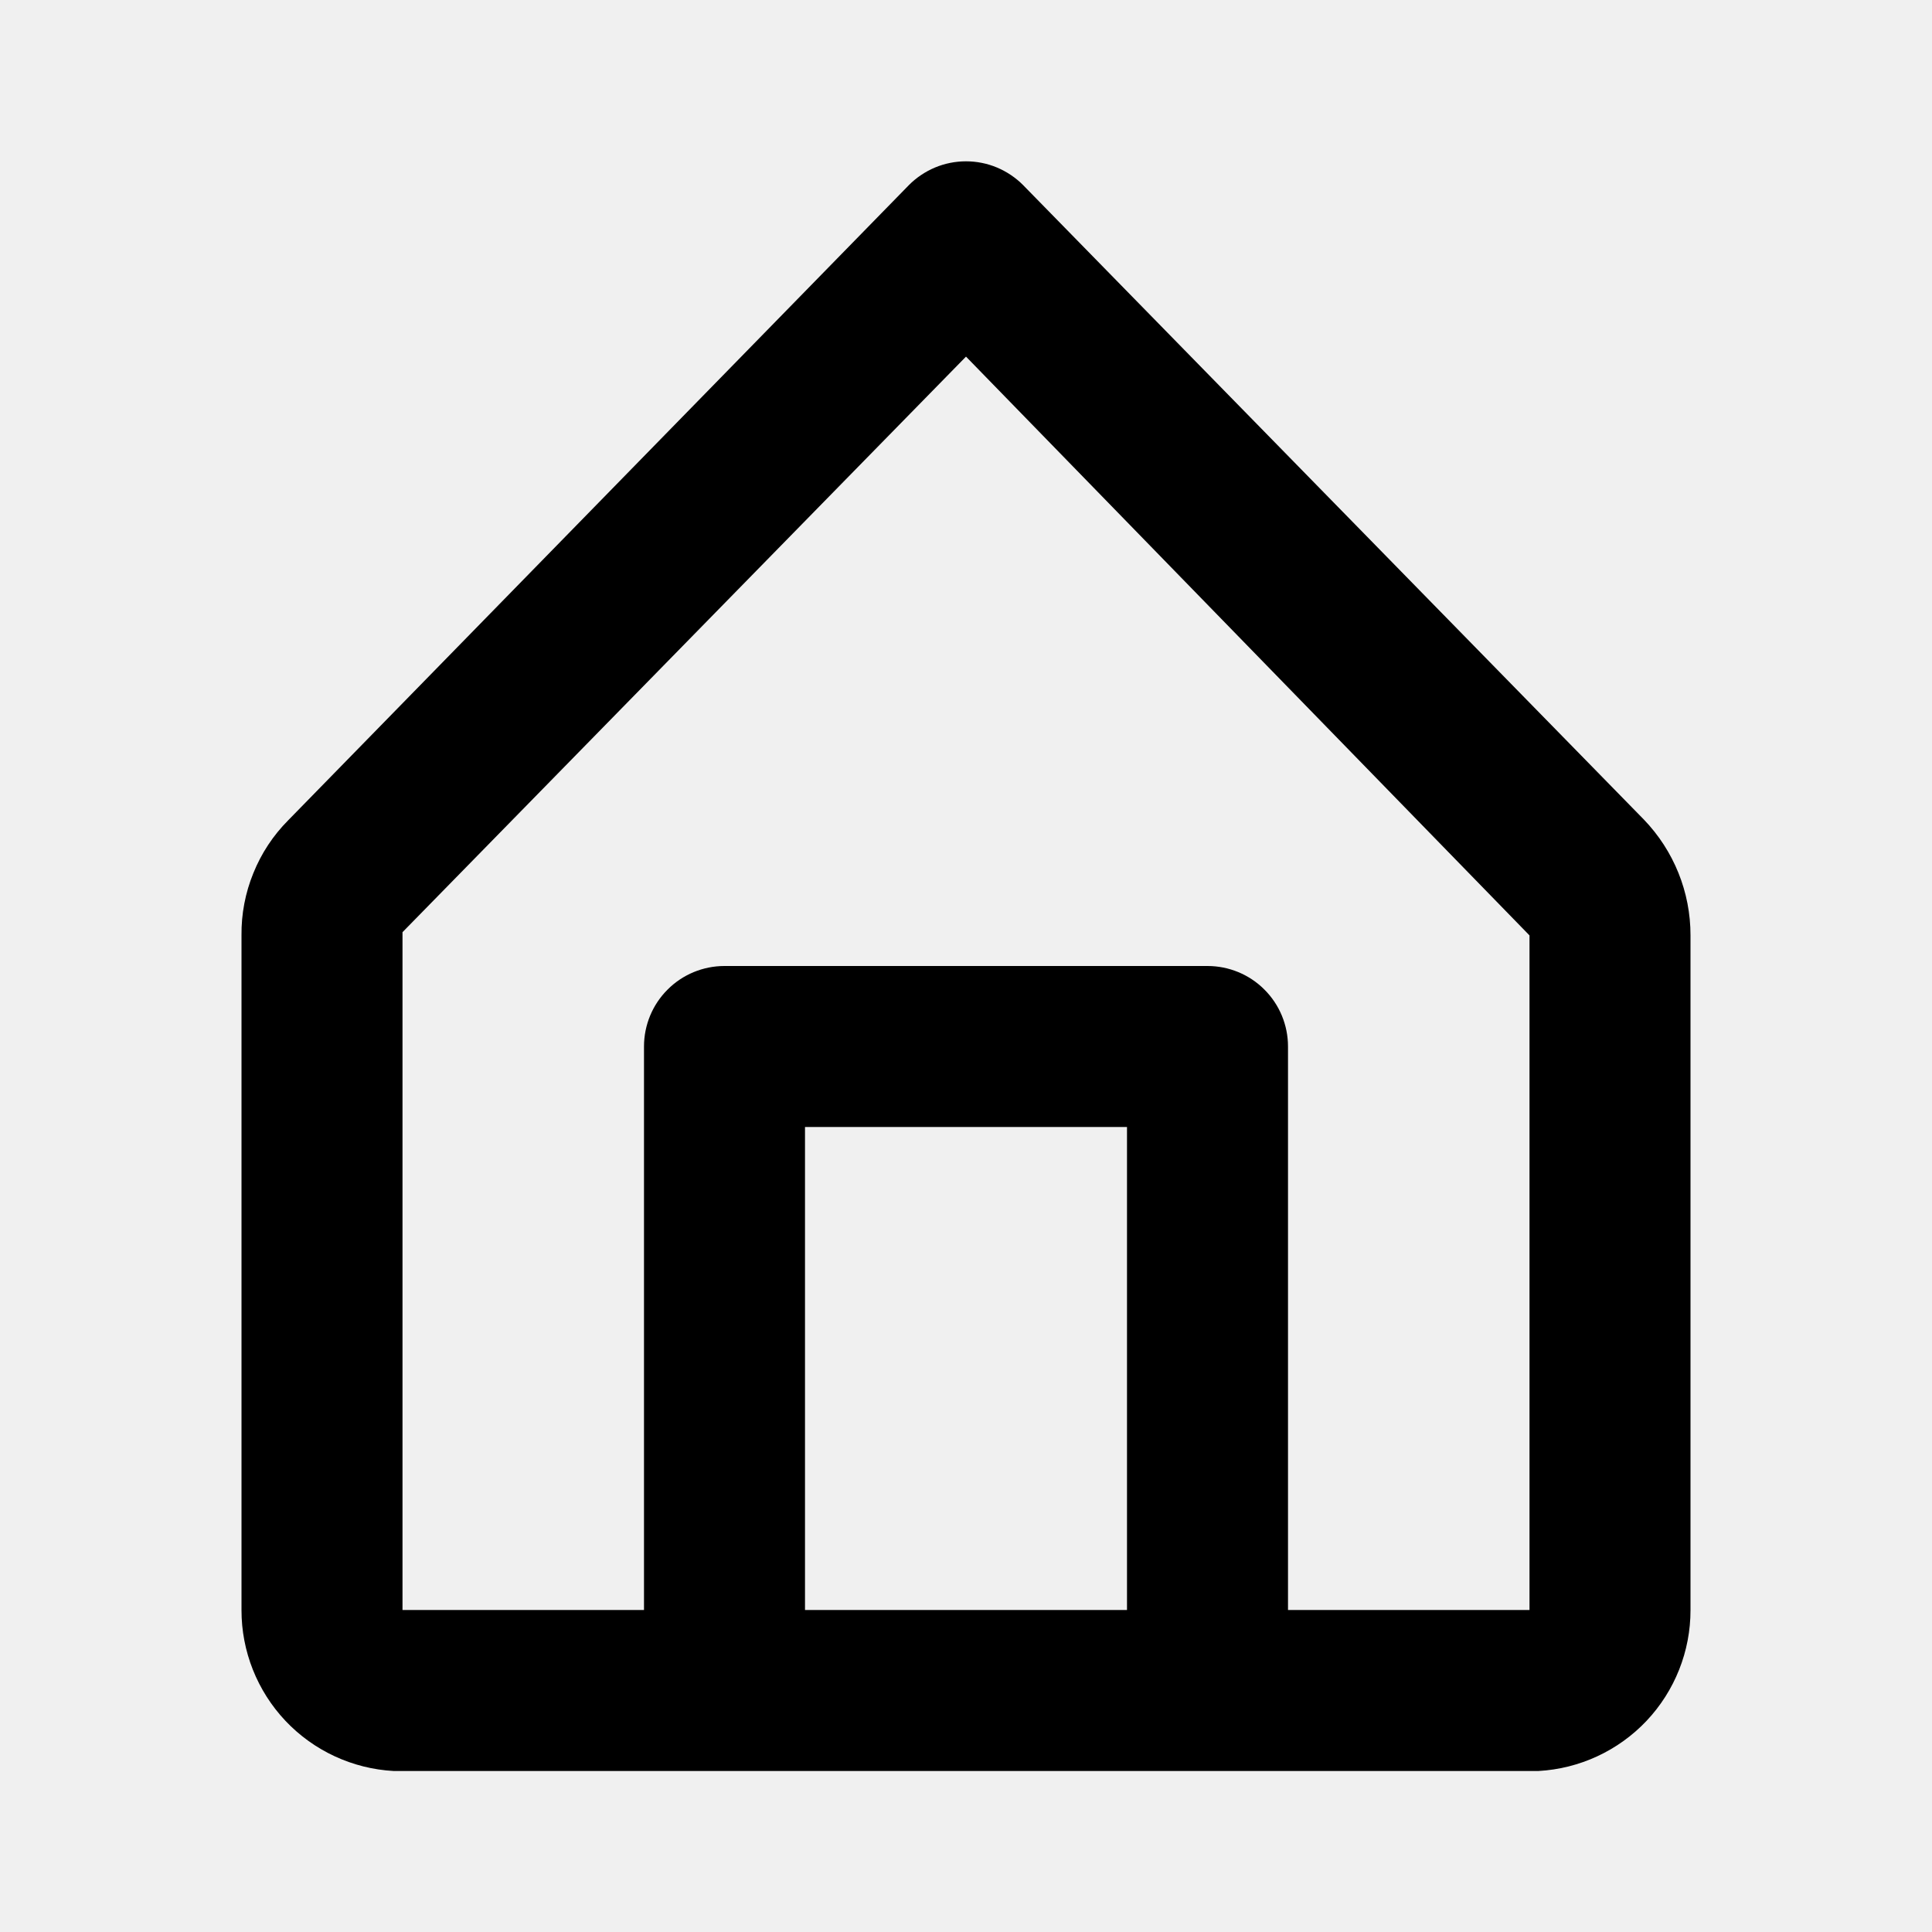
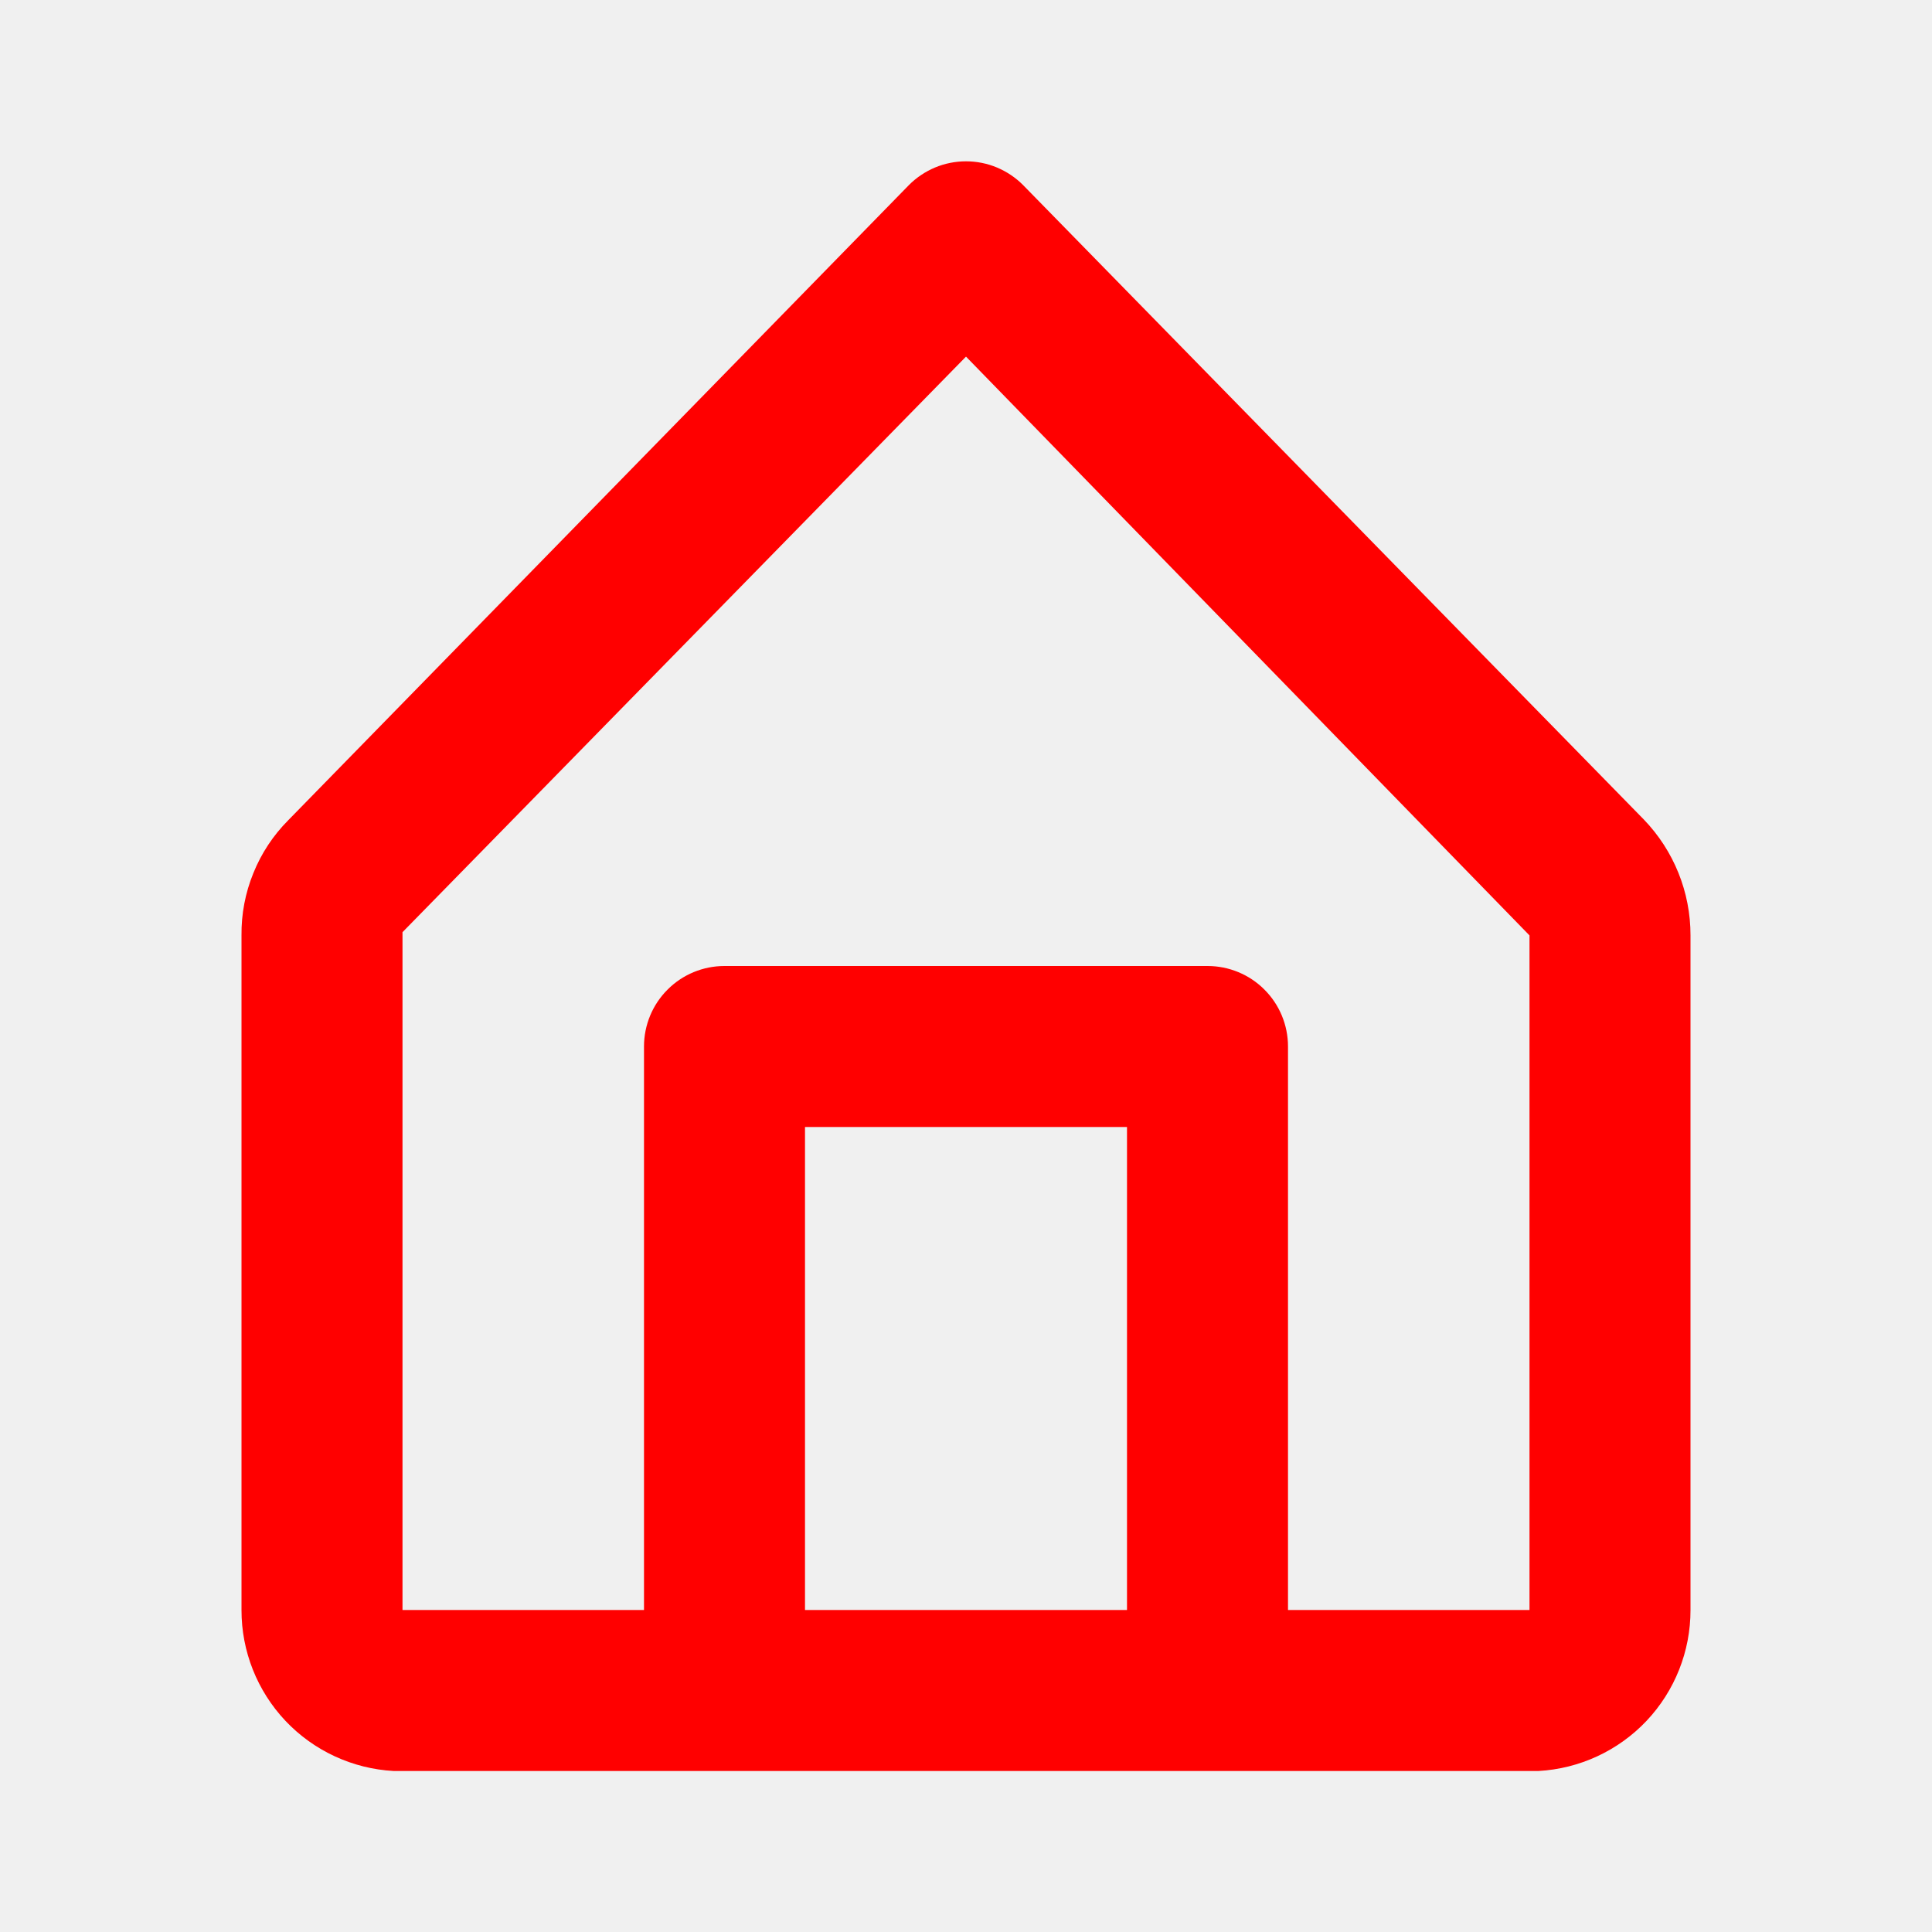
<svg xmlns="http://www.w3.org/2000/svg" width="24" height="24" viewBox="0 0 24 24" fill="none">
  <g clip-path="url(#clip0_301_4082)">
-     <path d="M20.42 10.18L12.71 2.3C12.617 2.206 12.506 2.132 12.385 2.081C12.263 2.03 12.132 2.004 12 2.004C11.868 2.004 11.737 2.03 11.615 2.081C11.494 2.132 11.383 2.206 11.29 2.3L3.58 10.19C3.393 10.378 3.246 10.601 3.147 10.847C3.047 11.092 2.997 11.355 3 11.62V20C2.999 20.512 3.195 21.005 3.546 21.377C3.898 21.749 4.379 21.972 4.89 22H19.11C19.621 21.972 20.102 21.749 20.454 21.377C20.805 21.005 21.001 20.512 21 20V11.62C21.001 11.083 20.793 10.567 20.42 10.18V10.18ZM10 20V14H14V20H10ZM19 20H16V13C16 12.735 15.895 12.48 15.707 12.293C15.52 12.105 15.265 12 15 12H9C8.735 12 8.48 12.105 8.293 12.293C8.105 12.48 8 12.735 8 13V20H5V11.58L12 4.43L19 11.62V20Z" fill="black" />
+     <path d="M20.42 10.18L12.71 2.3C12.617 2.206 12.506 2.132 12.385 2.081C12.263 2.03 12.132 2.004 12 2.004C11.868 2.004 11.737 2.03 11.615 2.081C11.494 2.132 11.383 2.206 11.29 2.3L3.58 10.19C3.393 10.378 3.246 10.601 3.147 10.847C3.047 11.092 2.997 11.355 3 11.62V20C2.999 20.512 3.195 21.005 3.546 21.377C3.898 21.749 4.379 21.972 4.89 22H19.11C19.621 21.972 20.102 21.749 20.454 21.377C20.805 21.005 21.001 20.512 21 20V11.62C21.001 11.083 20.793 10.567 20.42 10.18ZM10 20V14H14V20H10ZM19 20H16V13C16 12.735 15.895 12.48 15.707 12.293C15.52 12.105 15.265 12 15 12H9C8.735 12 8.48 12.105 8.293 12.293C8.105 12.48 8 12.735 8 13V20H5V11.58L12 4.43L19 11.62V20Z" fill="red" />
  </g>
  <defs>
    <clipPath id="clip0_301_4082">
      <rect width="24" height="24" fill="white" />
    </clipPath>
  </defs>
</svg>
